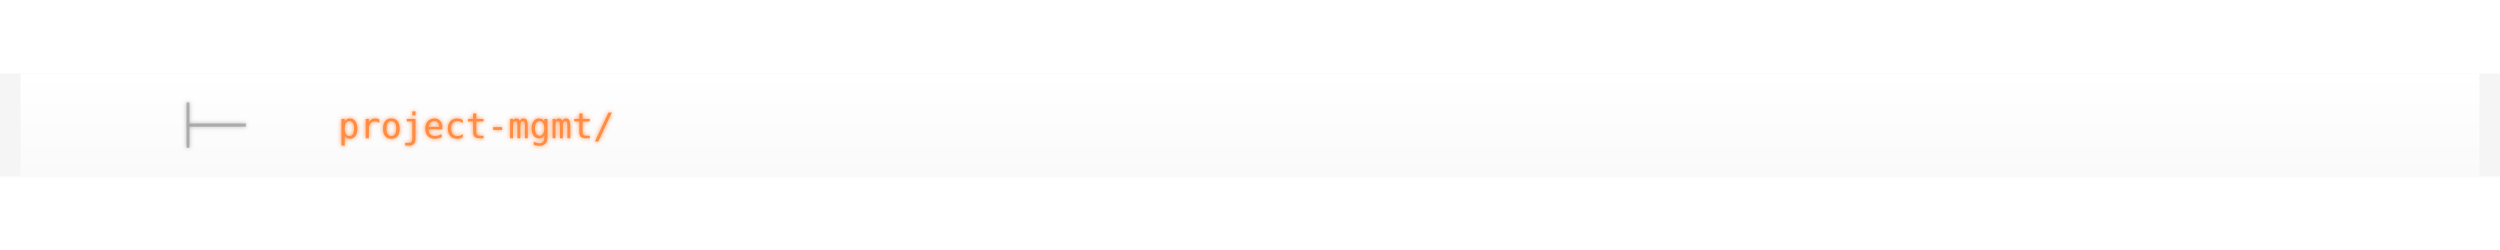
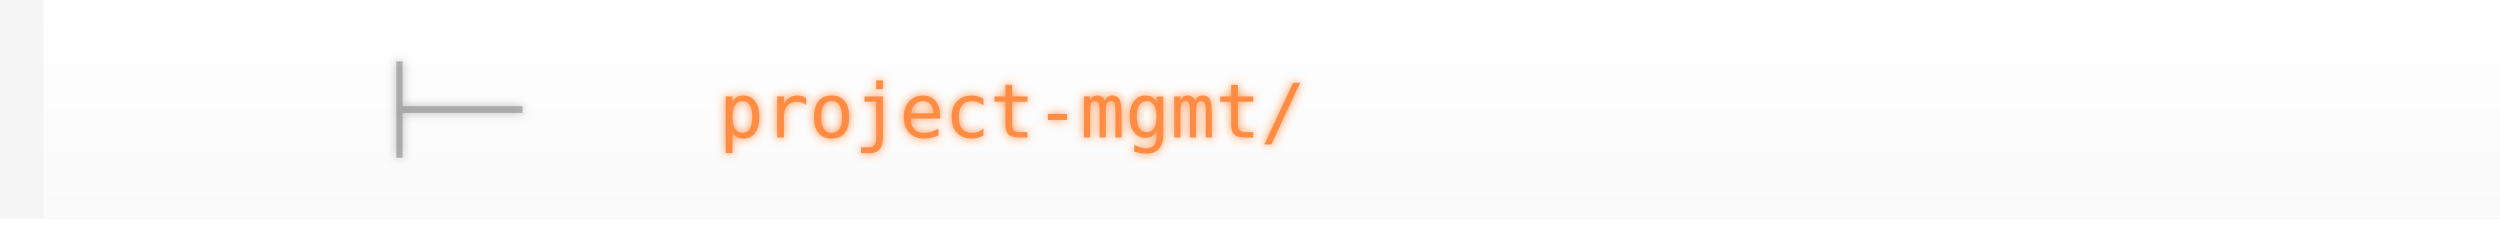
- <svg xmlns="http://www.w3.org/2000/svg" width="400" height="40" preserveAspectRatio="xMinYMid meet" viewBox="0 0 850 35">
+ <svg xmlns="http://www.w3.org/2000/svg" width="400" height="40" preserveAspectRatio="xMinYMid meet" viewBox="0 0 400 40">
  <defs>
    <filter id="textGlow">
      <feGaussianBlur stdDeviation="0.8" result="coloredBlur" />
      <feMerge>
        <feMergeNode in="coloredBlur" />
        <feMergeNode in="SourceGraphic" />
      </feMerge>
    </filter>
    <linearGradient id="bgGrad" x1="0%" y1="0%" x2="0%" y2="100%">
      <stop offset="0%" style="stop-color:#ffffff;stop-opacity:1" />
      <stop offset="100%" style="stop-color:#fafafa;stop-opacity:1" />
    </linearGradient>
  </defs>
  <rect width="850" height="35" fill="#f5f5f5" />
  <rect x="7" y="0" width="836" height="35" fill="url(#bgGrad)" />
  <rect x="7" y="0" width="836" height="35" fill="#FF8C42" opacity="0">
    <animate attributeName="opacity" values="0;0.02;0" dur="2.5s" repeatCount="indefinite" />
  </rect>
  <g filter="url(#textGlow)">
    <text x="60" y="22" font-family="monospace" font-size="13" fill="#999999" opacity="0.7">
      ├──
    </text>
    <text x="115" y="22" font-family="monospace" font-size="12" fill="#FF8C42">
      project-mgmt/
      <animate attributeName="opacity" values="1;0.9;1" dur="0.16s" repeatCount="indefinite" />
    </text>
  </g>
</svg>
